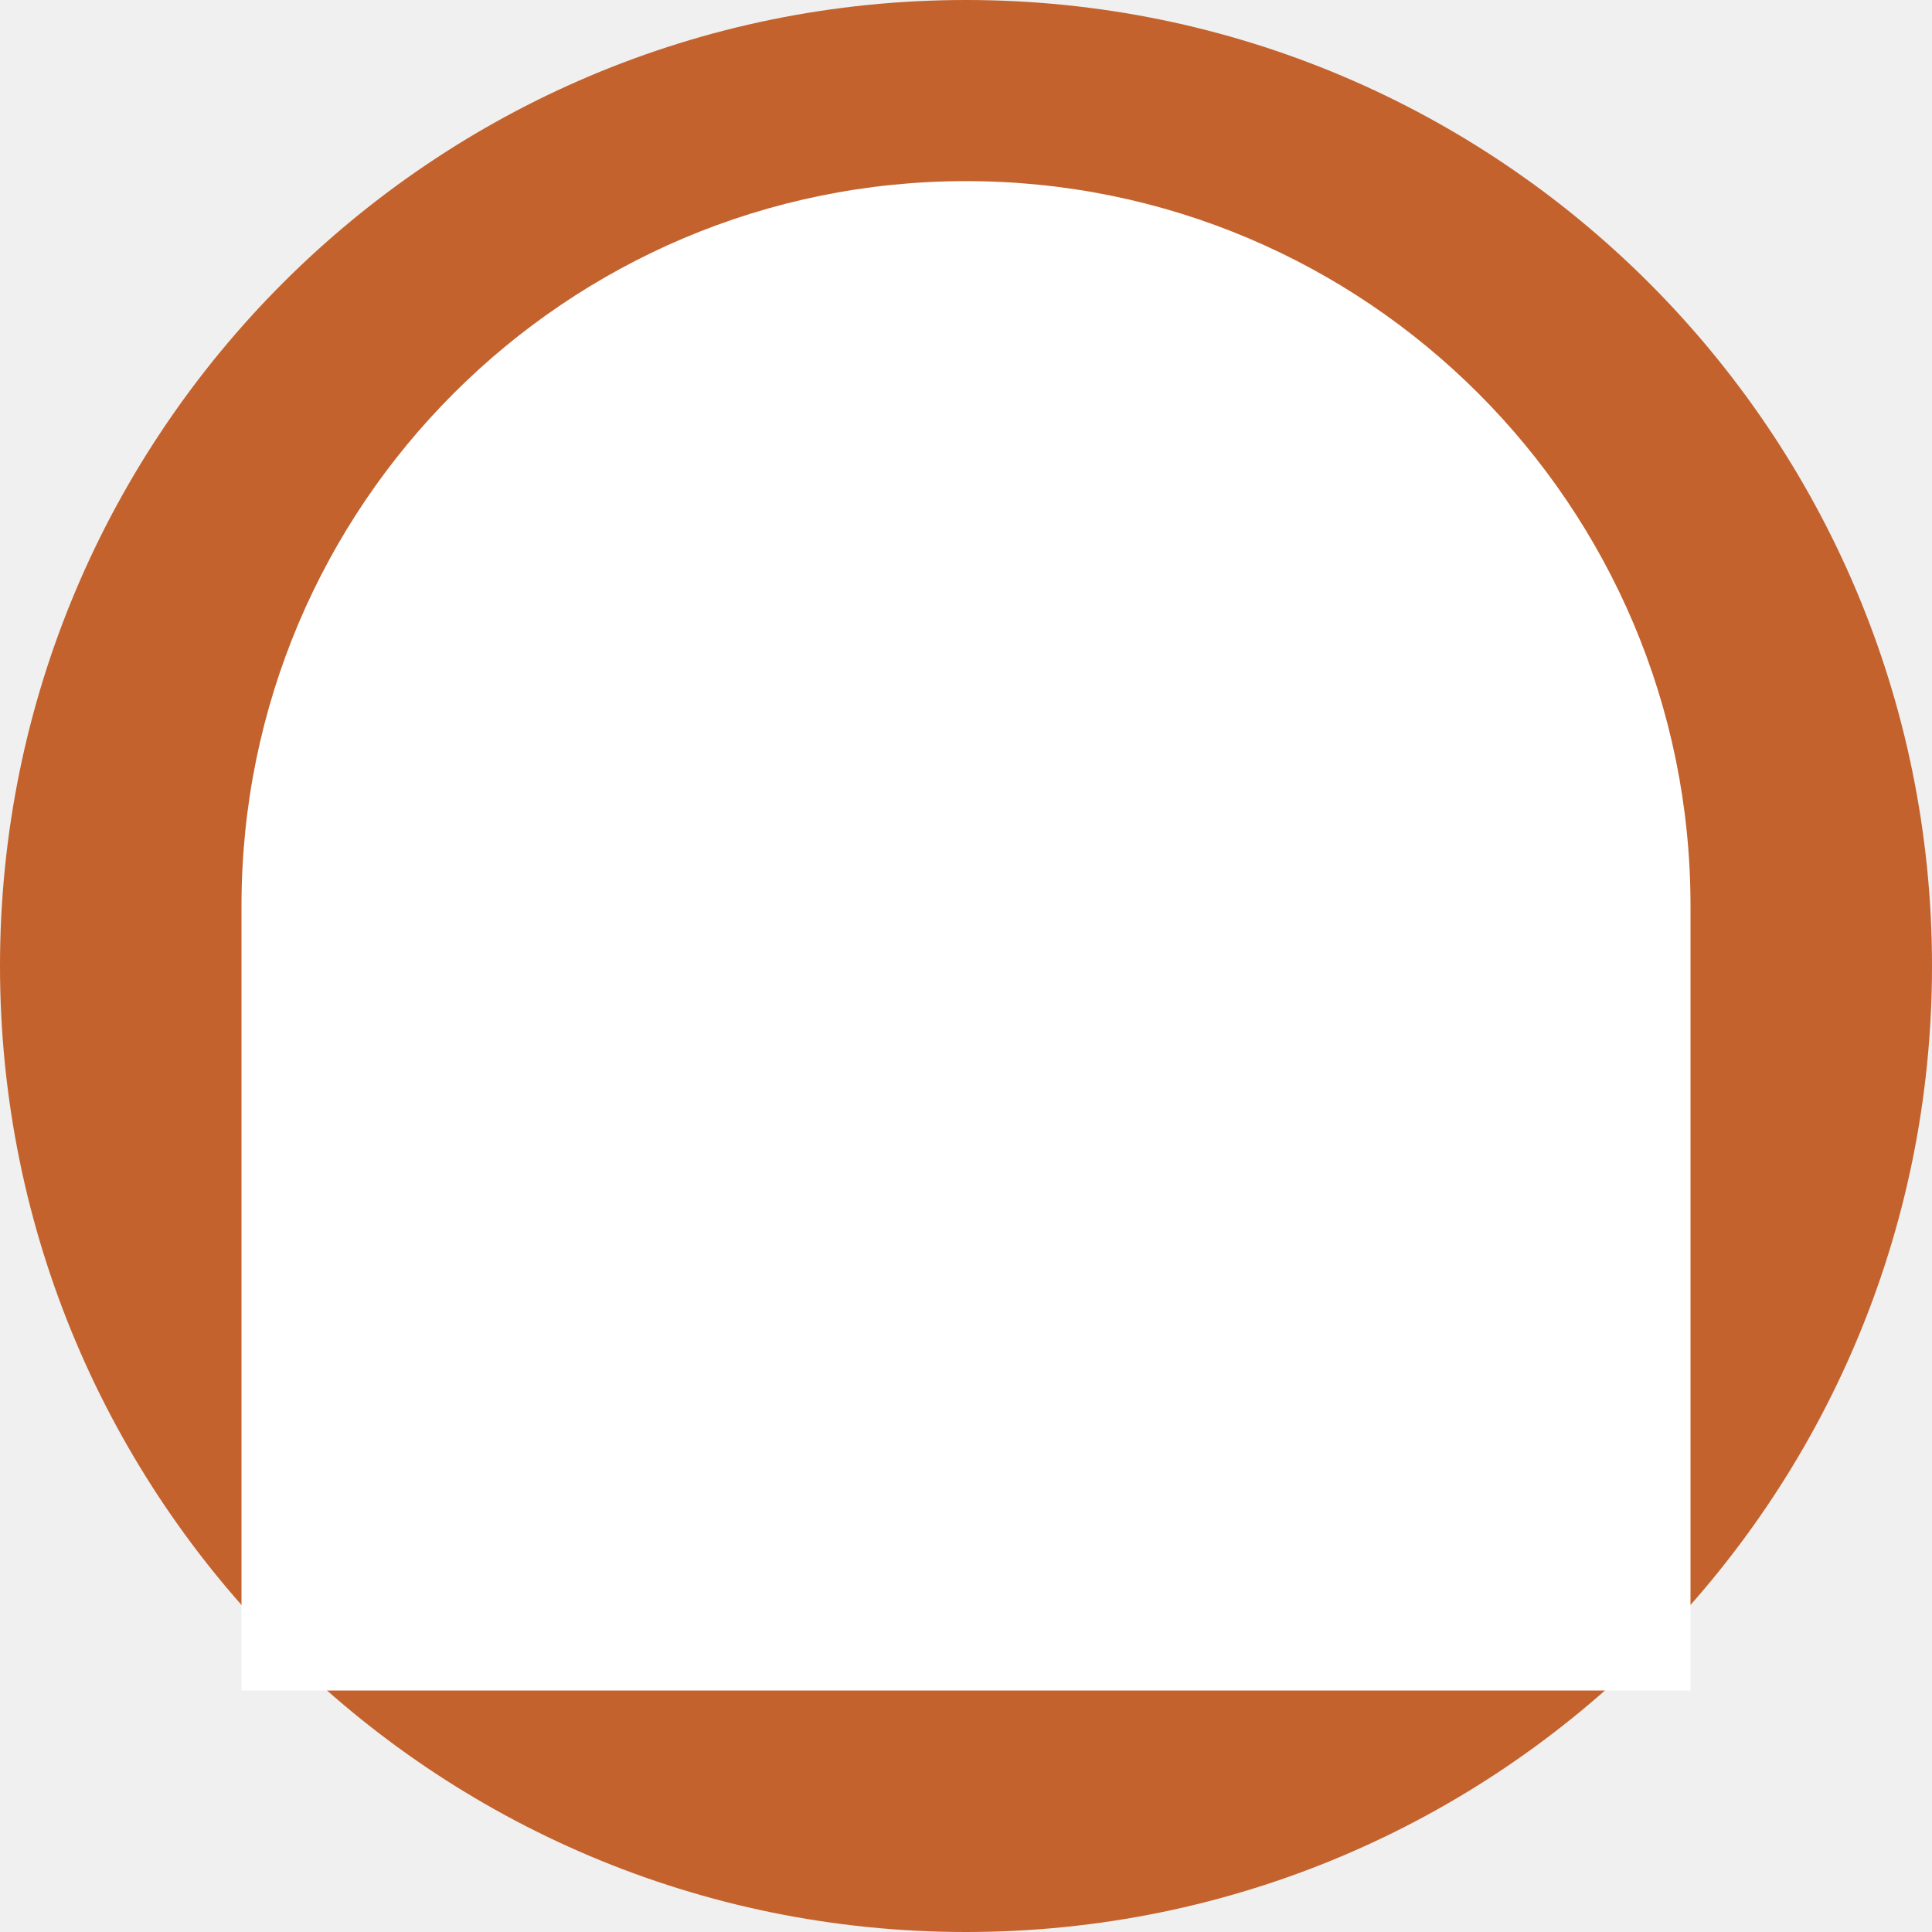
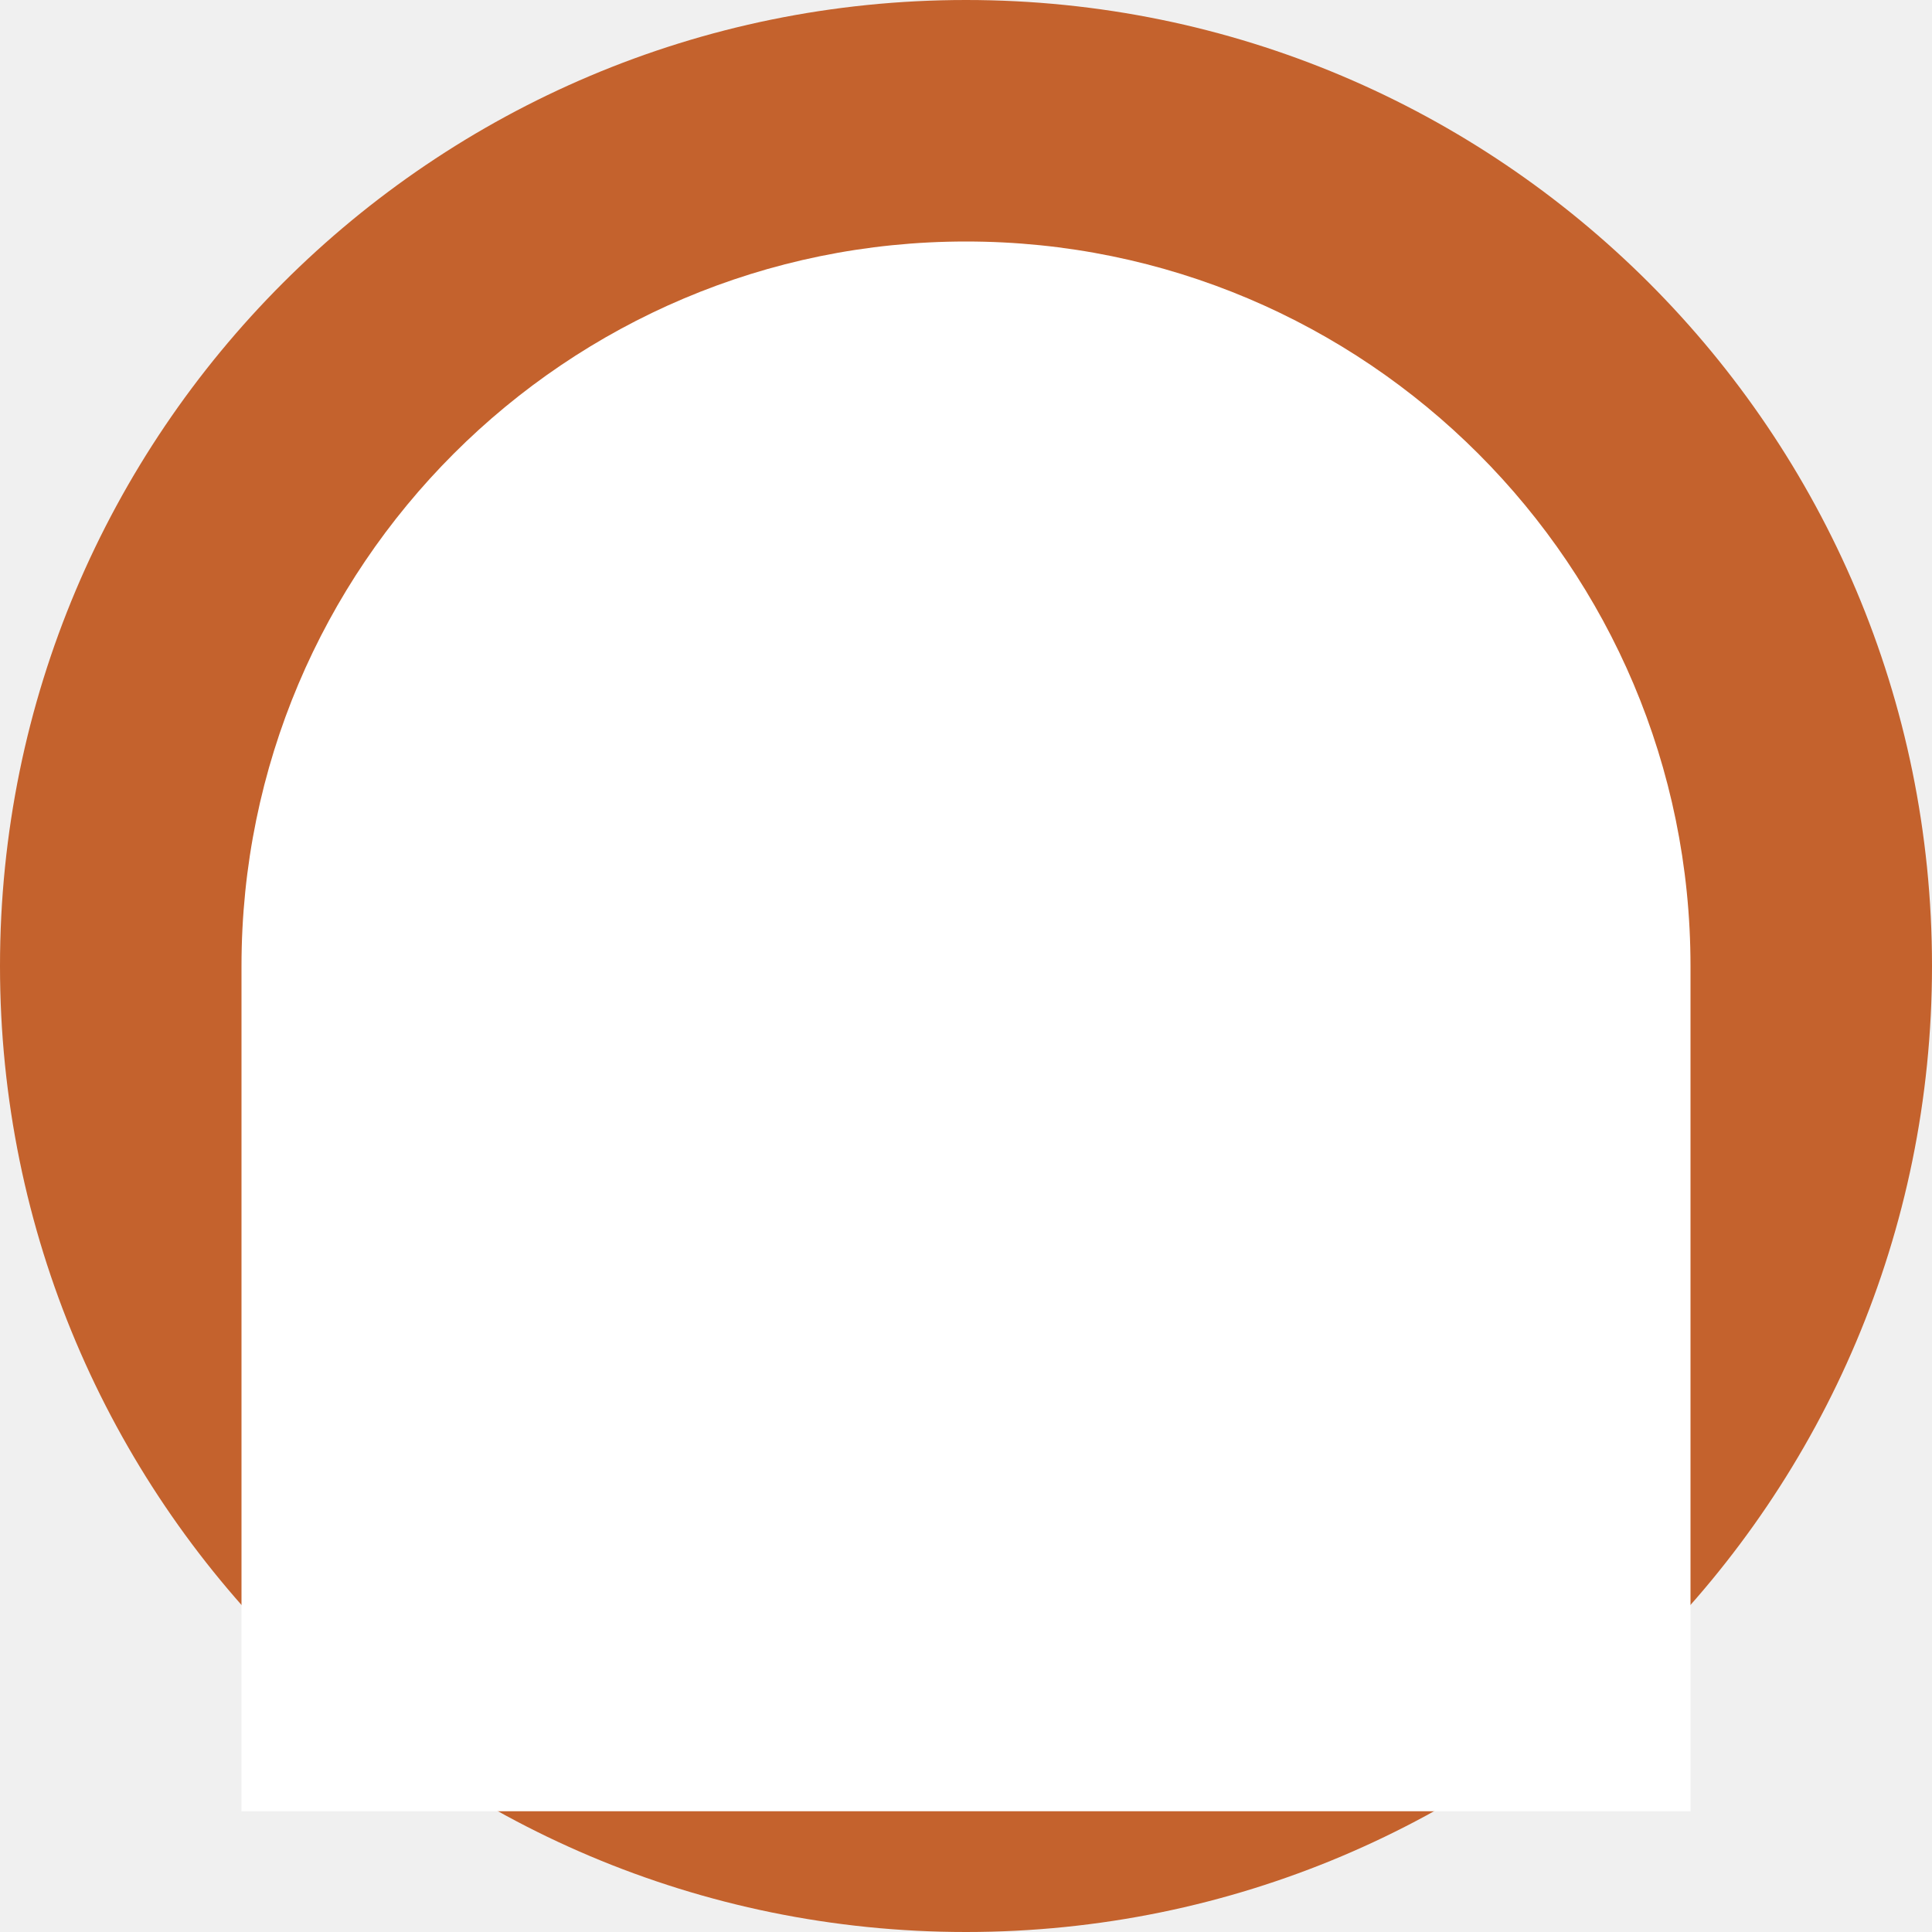
<svg xmlns="http://www.w3.org/2000/svg" viewBox="0 0 32 32" width="32" height="32">
  <circle cx="16" cy="16" r="16" fill="#C4622D" />
-   <path fillRule="evenodd" fill="white" d="M4 28 L4 15 A12 12 0 0 1 28 15 L28 28 Z M9 28 L9 15 A7 7 0 0 1 23 15 L23 28 Z" />
+   <path fill="white" d="M4 30 L4 16 A12 12 0 0 1 28 16 L28 30 Z" />
</svg>
